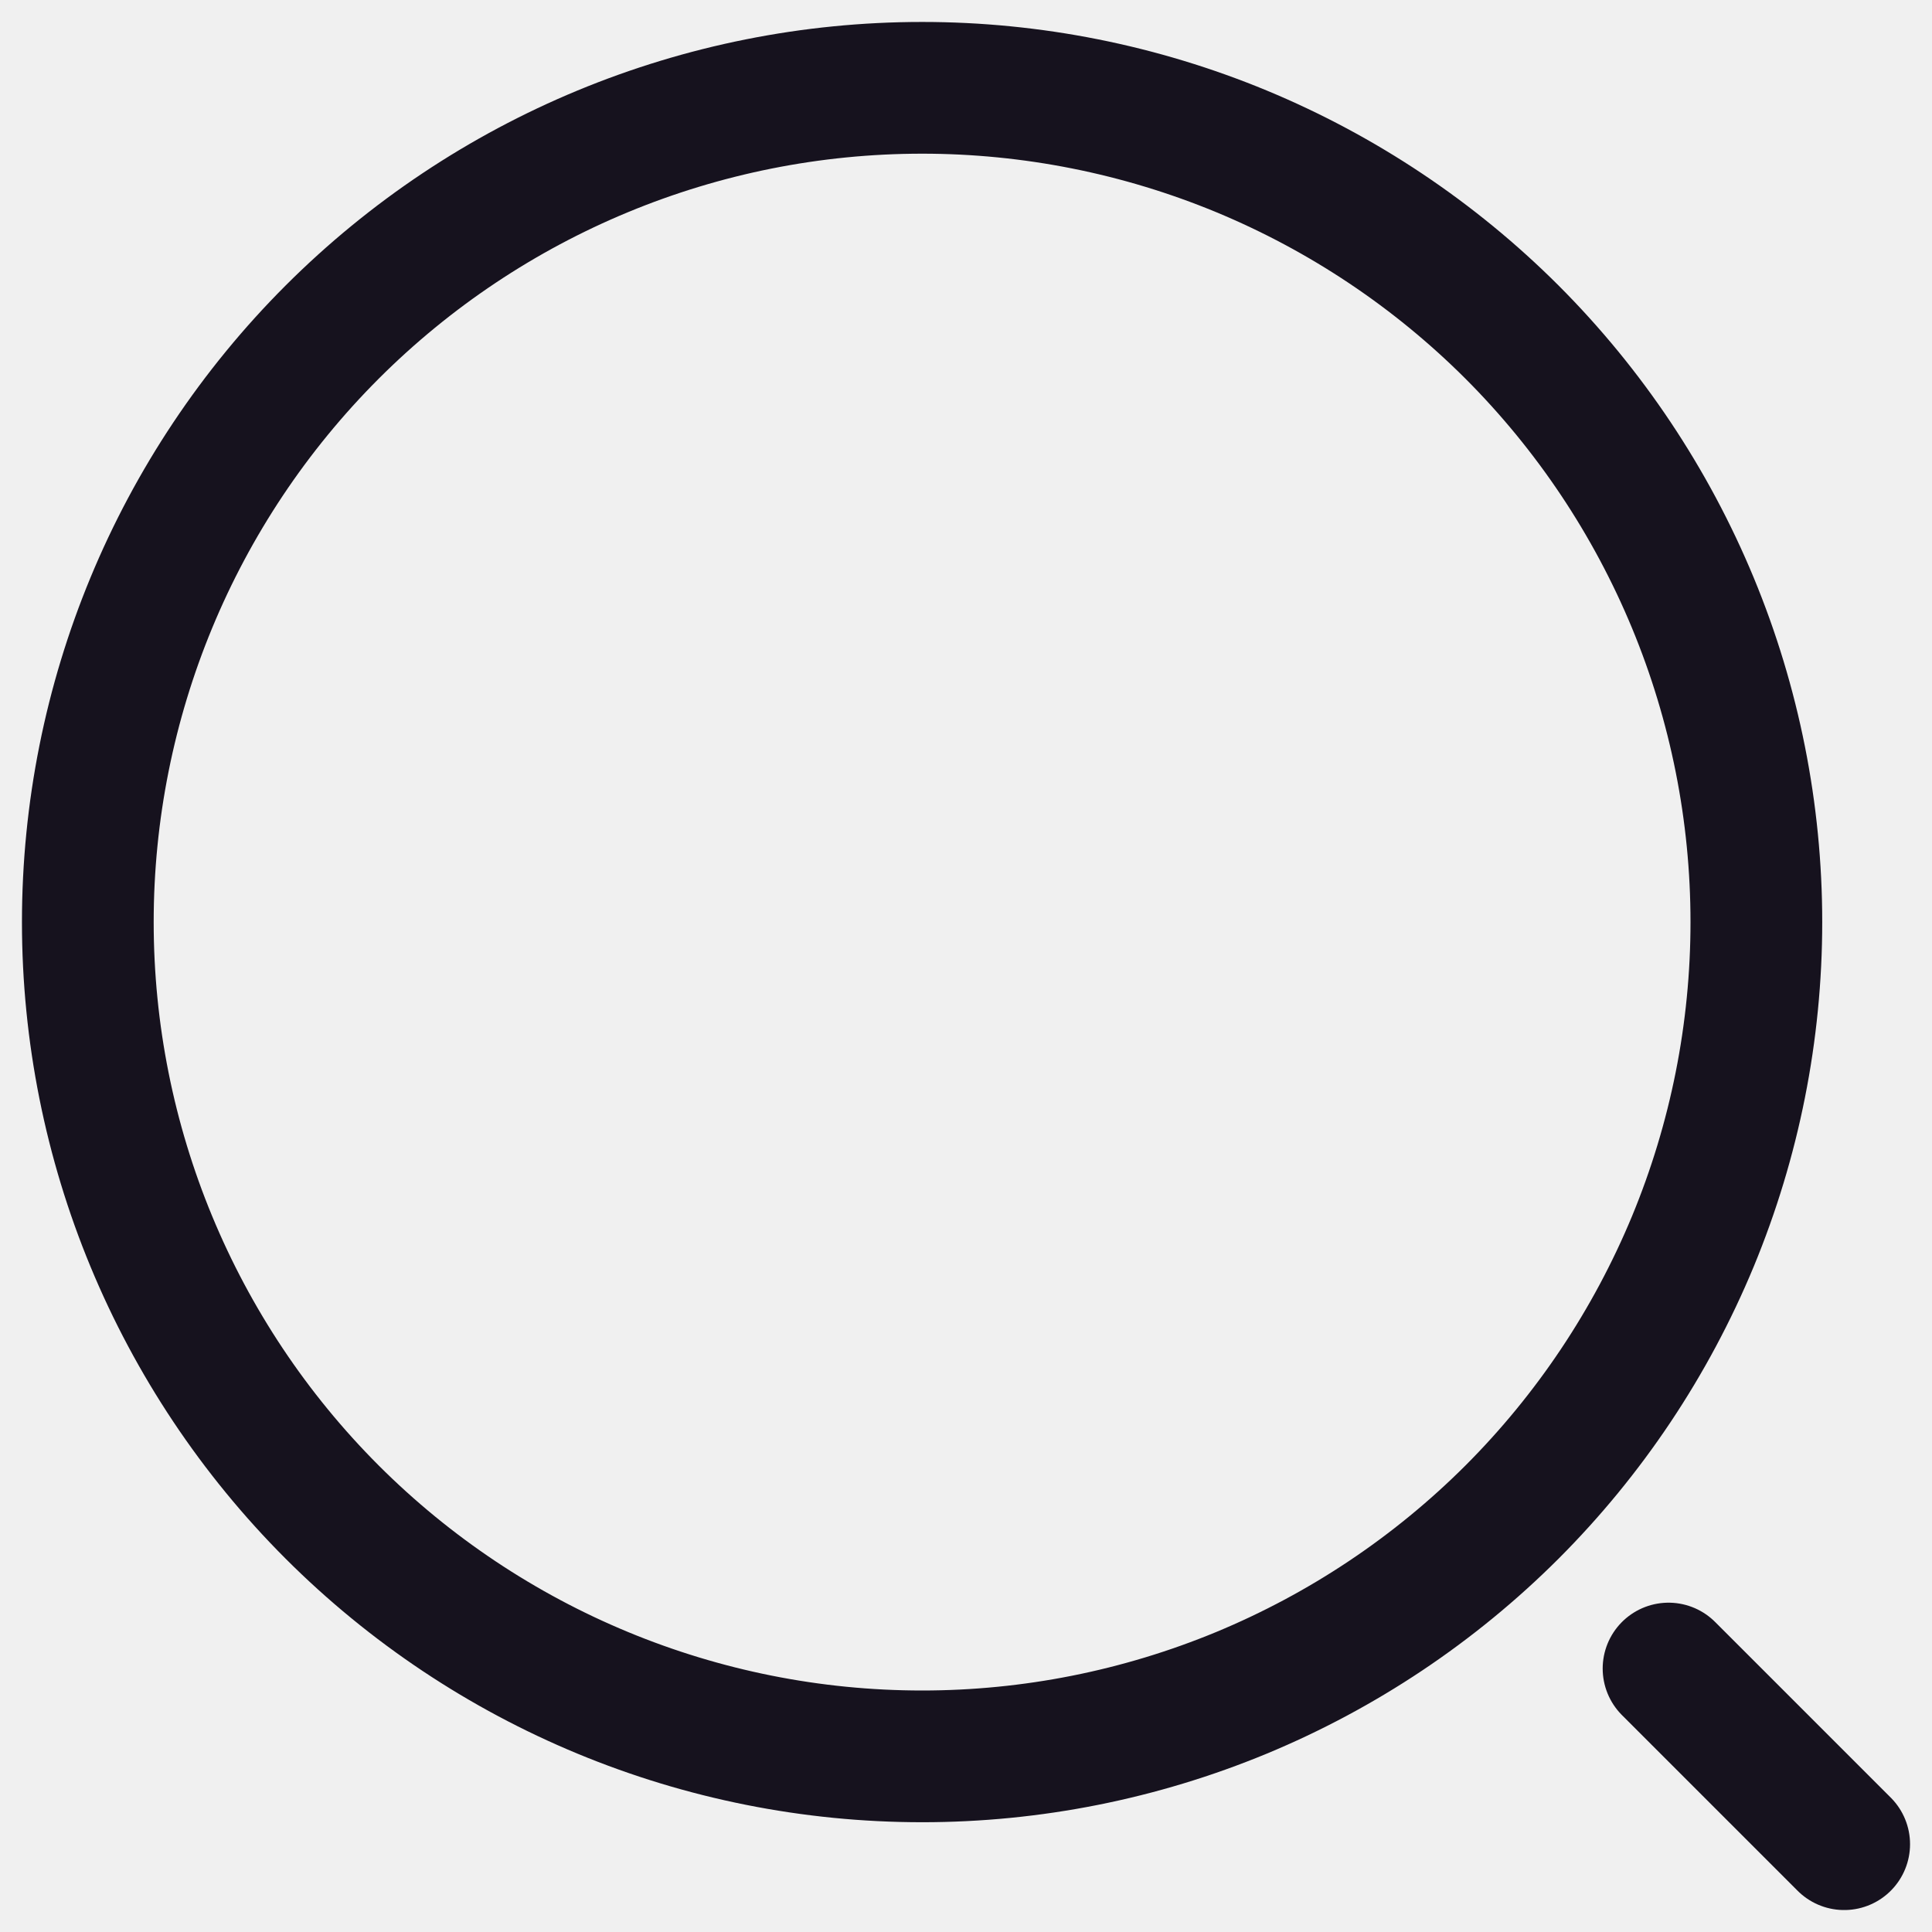
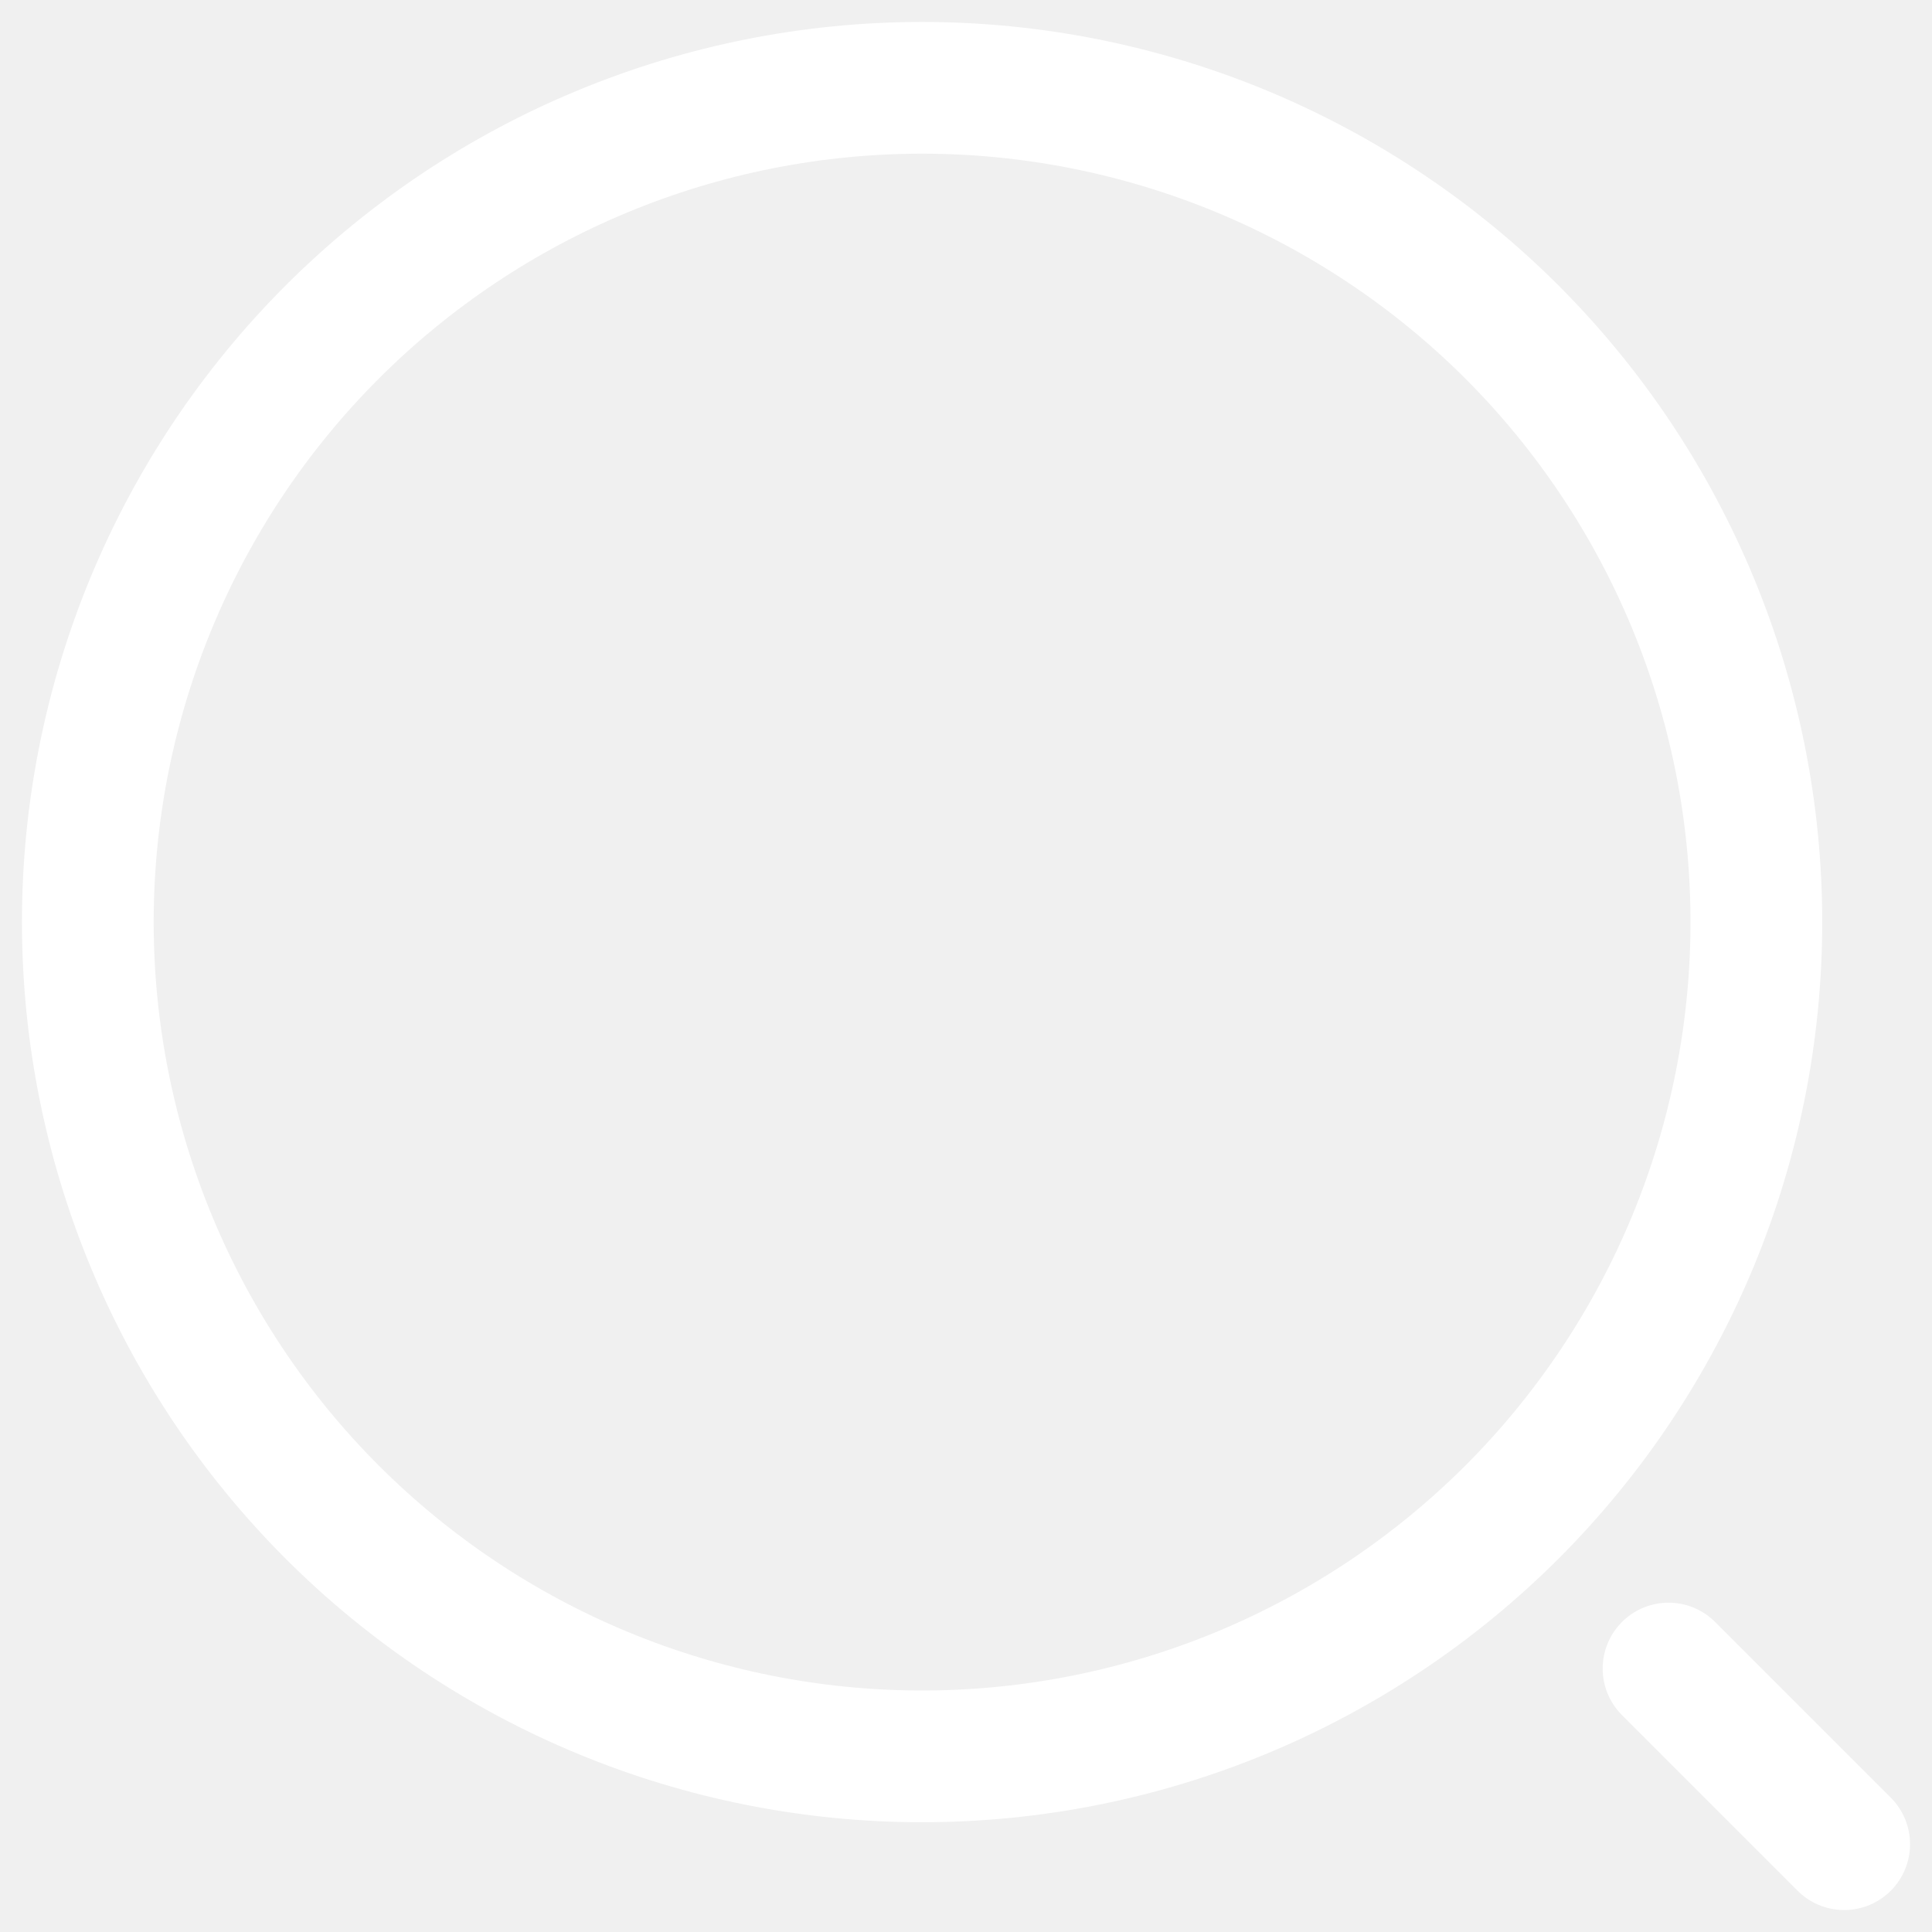
<svg xmlns="http://www.w3.org/2000/svg" width="22" height="22" viewBox="0 0 22 22" fill="none">
-   <path d="M21 21L19 19M10.5 20C11.748 20 12.983 19.754 14.136 19.277C15.288 18.799 16.335 18.1 17.218 17.218C18.1 16.335 18.799 15.288 19.277 14.136C19.754 12.983 20 11.748 20 10.5C20 9.252 19.754 8.017 19.277 6.865C18.799 5.712 18.1 4.665 17.218 3.782C16.335 2.9 15.288 2.201 14.136 1.723C12.983 1.246 11.748 1 10.5 1C7.98 1 5.564 2.001 3.782 3.782C2.001 5.564 1 7.98 1 10.5C1 13.02 2.001 15.436 3.782 17.218C5.564 18.999 7.98 20 10.5 20Z" stroke="#16121E" stroke-width="1.5" stroke-linecap="round" stroke-linejoin="round" />
+   <path d="M21 21L19 19M10.5 20C11.748 20 12.983 19.754 14.136 19.277C15.288 18.799 16.335 18.1 17.218 17.218C18.1 16.335 18.799 15.288 19.277 14.136C19.754 12.983 20 11.748 20 10.5C20 9.252 19.754 8.017 19.277 6.865C18.799 5.712 18.1 4.665 17.218 3.782C16.335 2.9 15.288 2.201 14.136 1.723C12.983 1.246 11.748 1 10.5 1C7.98 1 5.564 2.001 3.782 3.782C2.001 5.564 1 7.98 1 10.5C1 13.02 2.001 15.436 3.782 17.218C5.564 18.999 7.98 20 10.5 20Z" stroke="white" stroke-width="1.5" stroke-linecap="round" stroke-linejoin="round" />
</svg>
